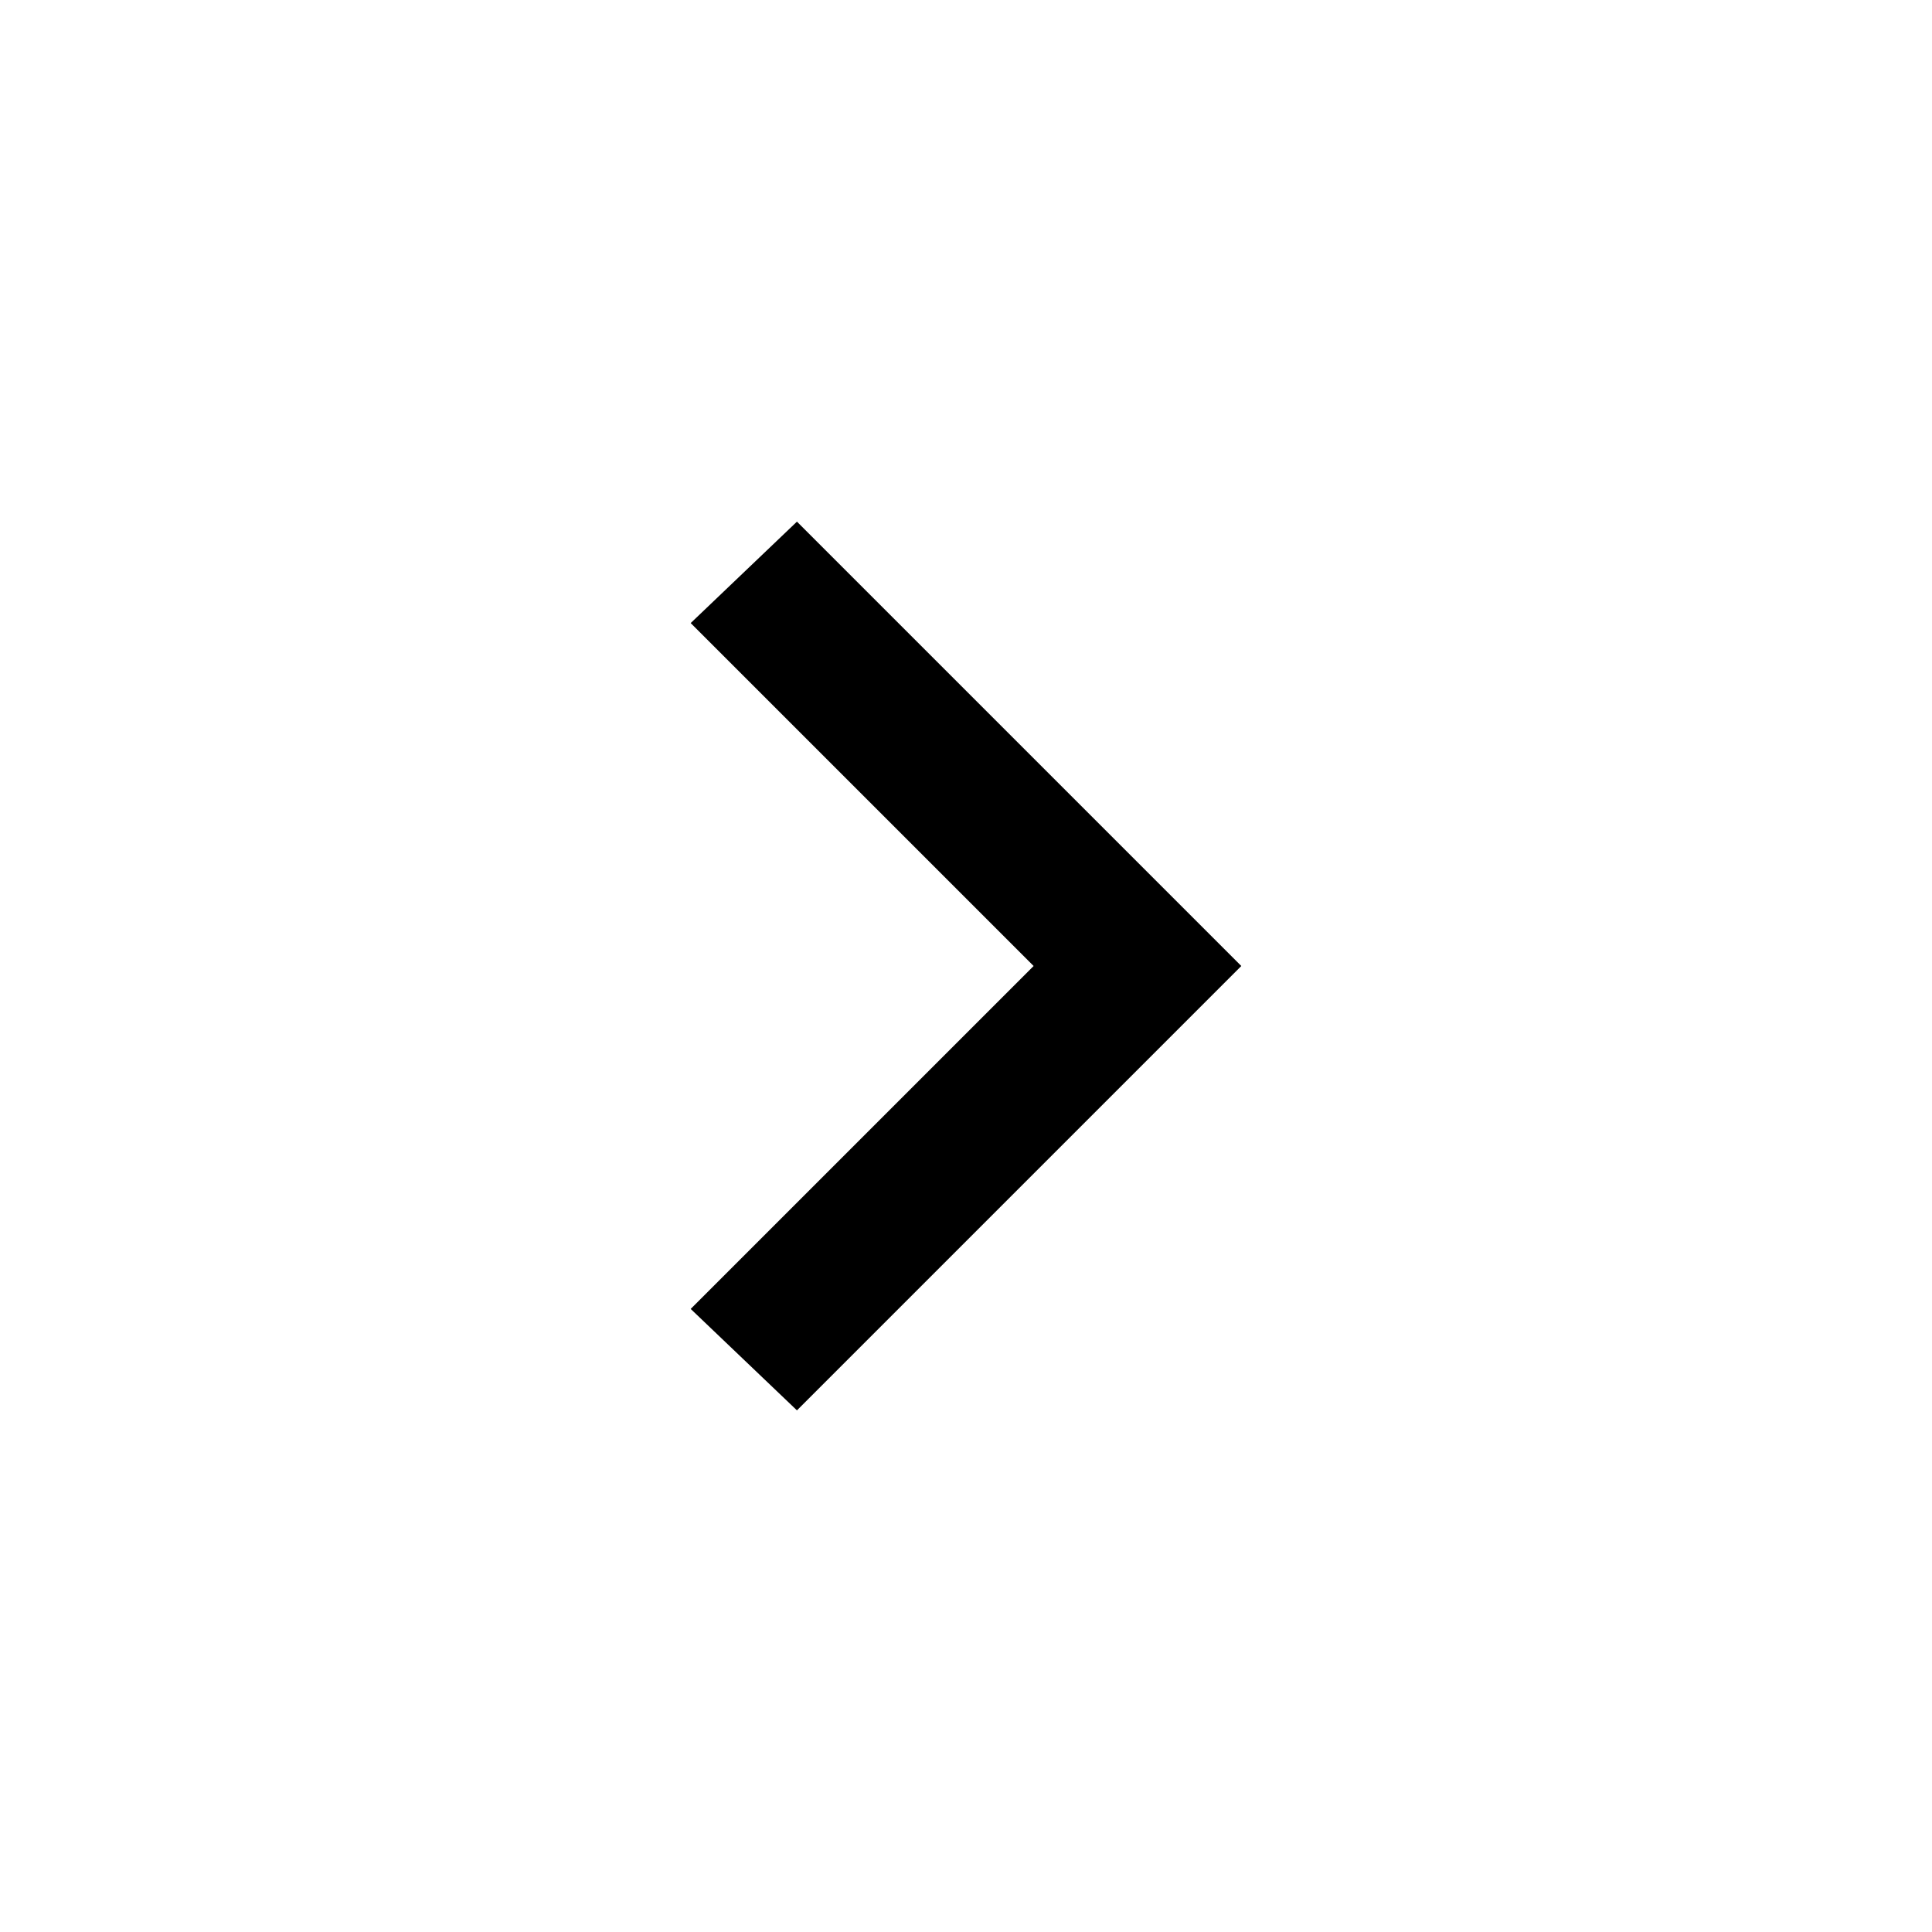
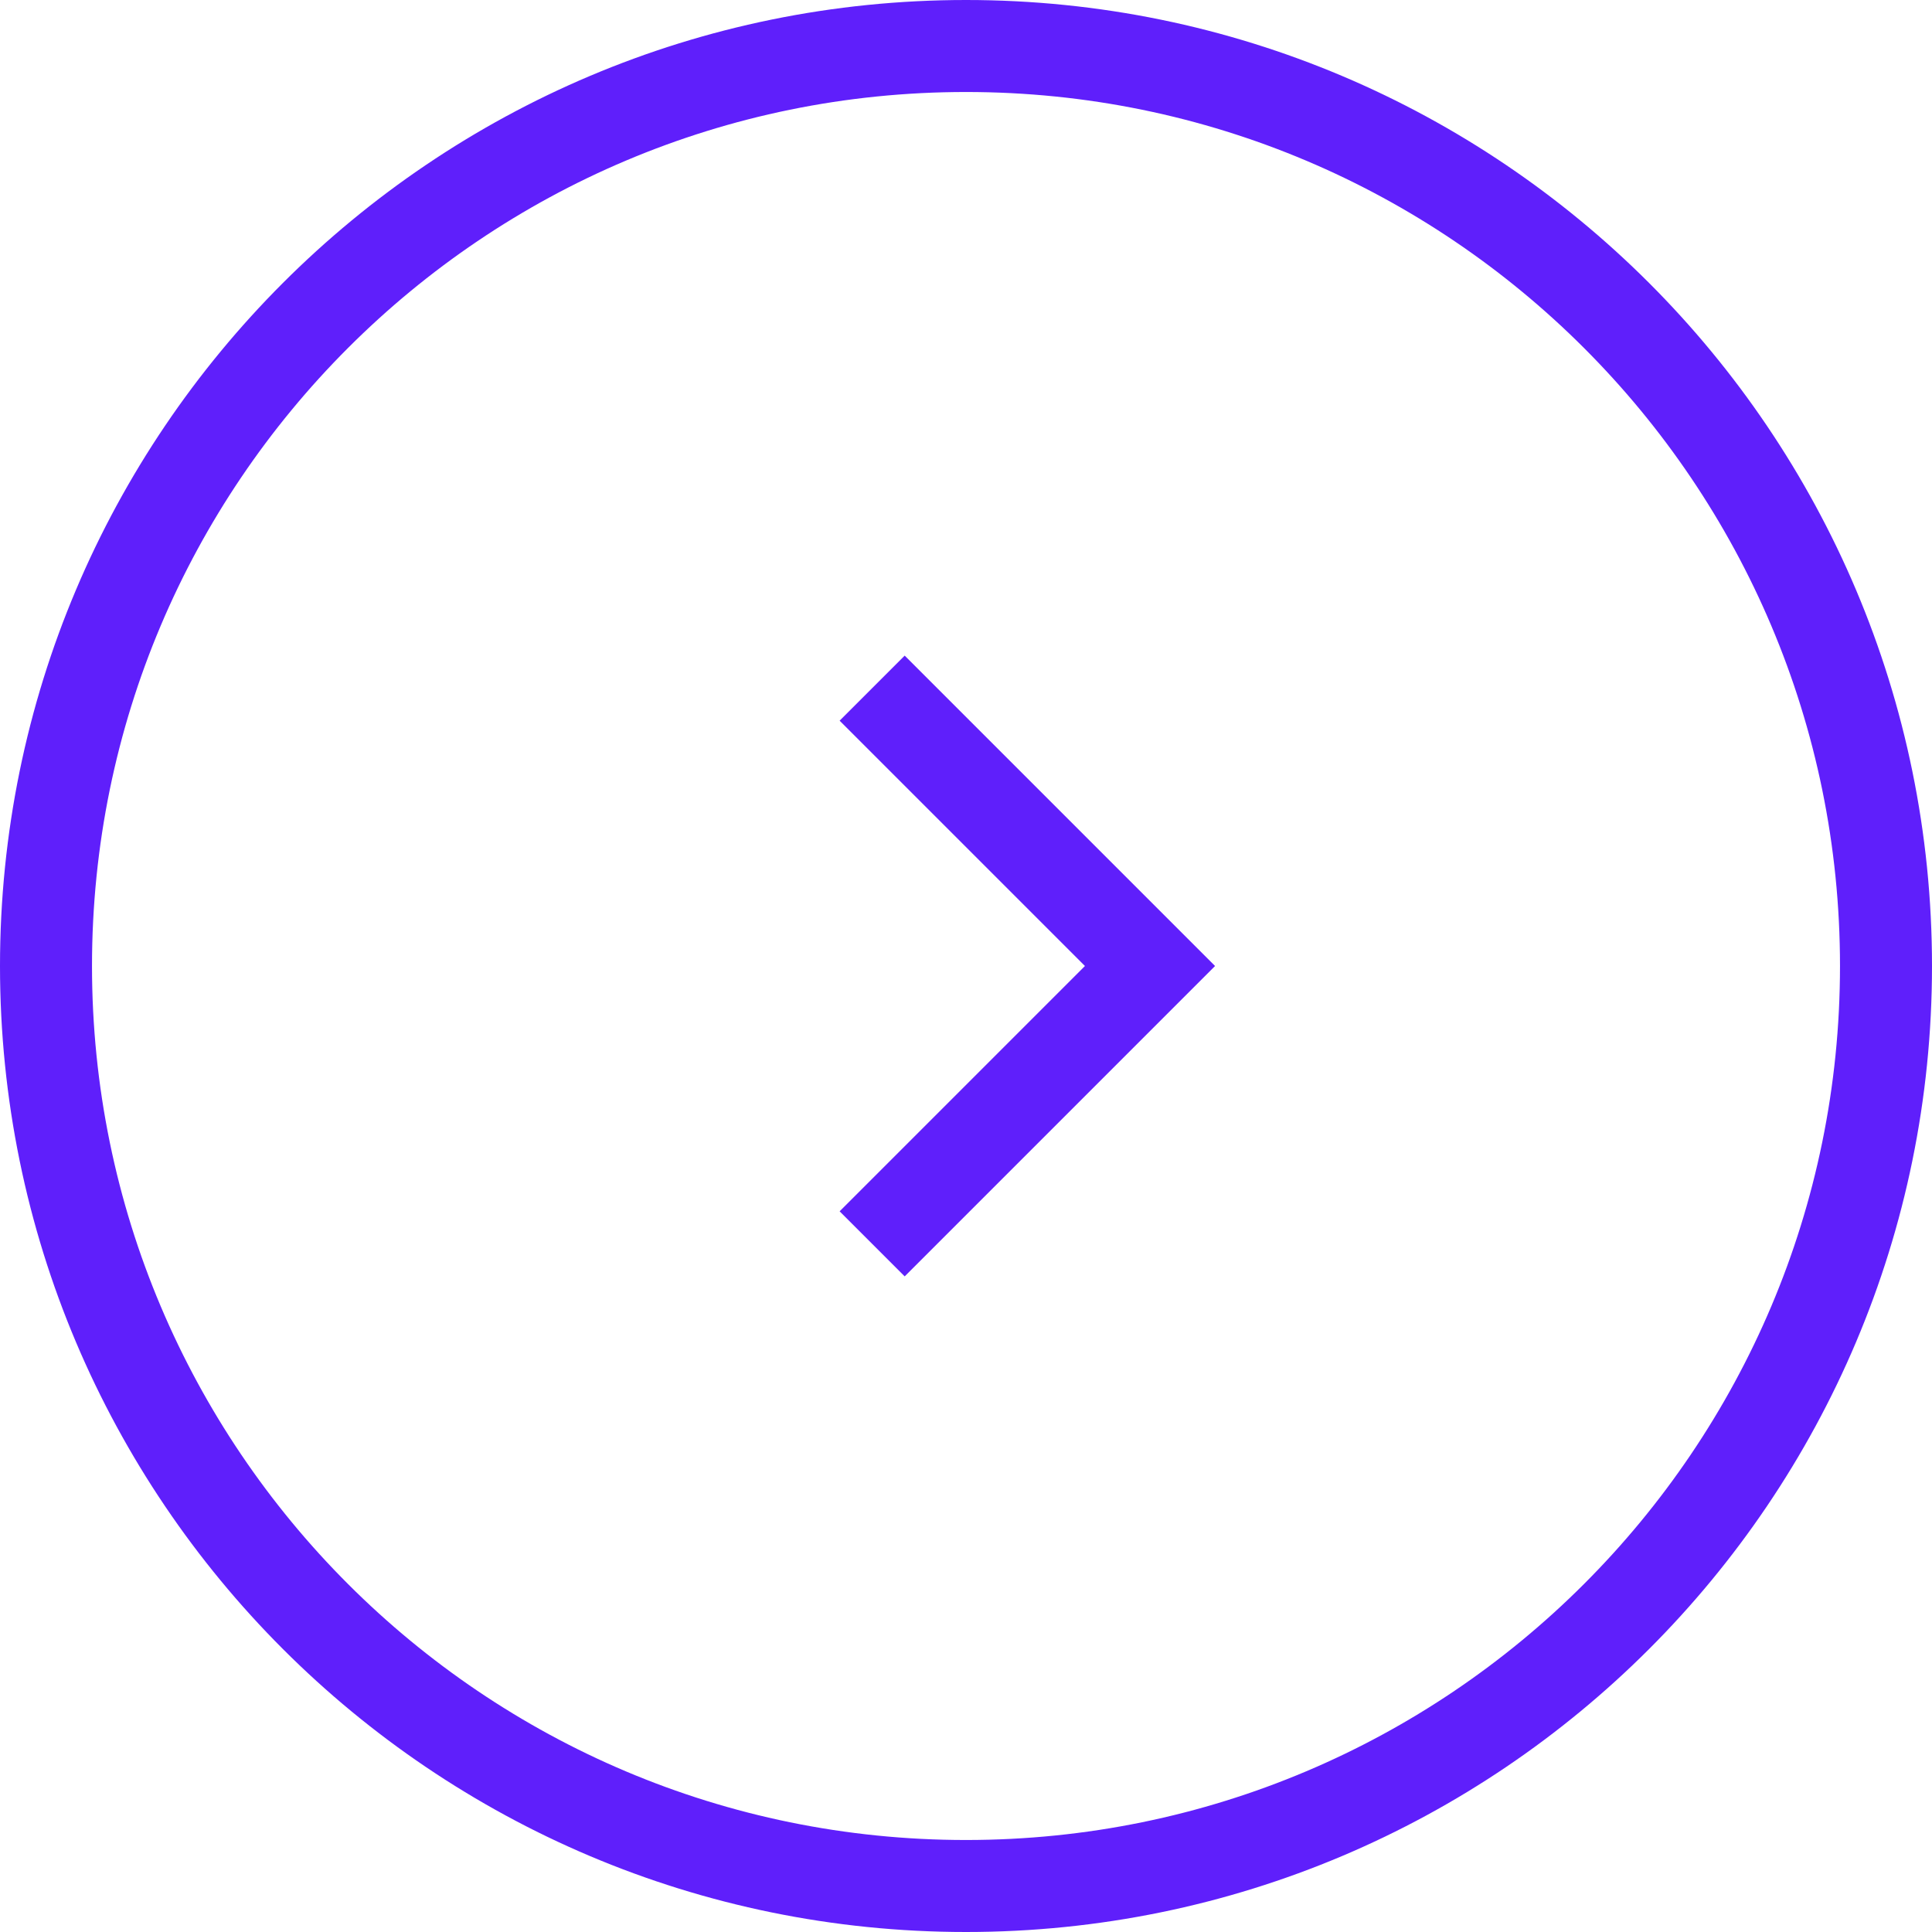
- <svg xmlns="http://www.w3.org/2000/svg" version="1.1" id="Calque_1" x="0px" y="0px" viewBox="0 0 40 40" style="enable-background:new 0 0 40 40;" xml:space="preserve">
-   <g>
-     <polygon points="16.5,10.8 25.7,20 16.5,29.2 14.3,27.1 21.4,20 14.3,12.9  " />
+ <svg xmlns="http://www.w3.org/2000/svg" width="42px" height="42px" viewBox="0 0 42 42" version="1.1">
+   <defs />
+   <g id="Page-1" stroke="none" stroke-width="1" fill="none" fill-rule="evenodd">
+     <g id="arrow" transform="translate(21, 21) rotate(-180) translate(-21, -21) translate(1, 1)" stroke="#5F1FFB">
+       <g id="arrow-01">
+         <circle id="Oval-2" stroke-width="2" cx="20" cy="20" r="20" />
+         <polyline id="Stroke-10" stroke-width="2" stroke-linecap="square" points="21.333 25.333 16 20 21.333 14.667" />
+       </g>
+     </g>
  </g>
</svg>
